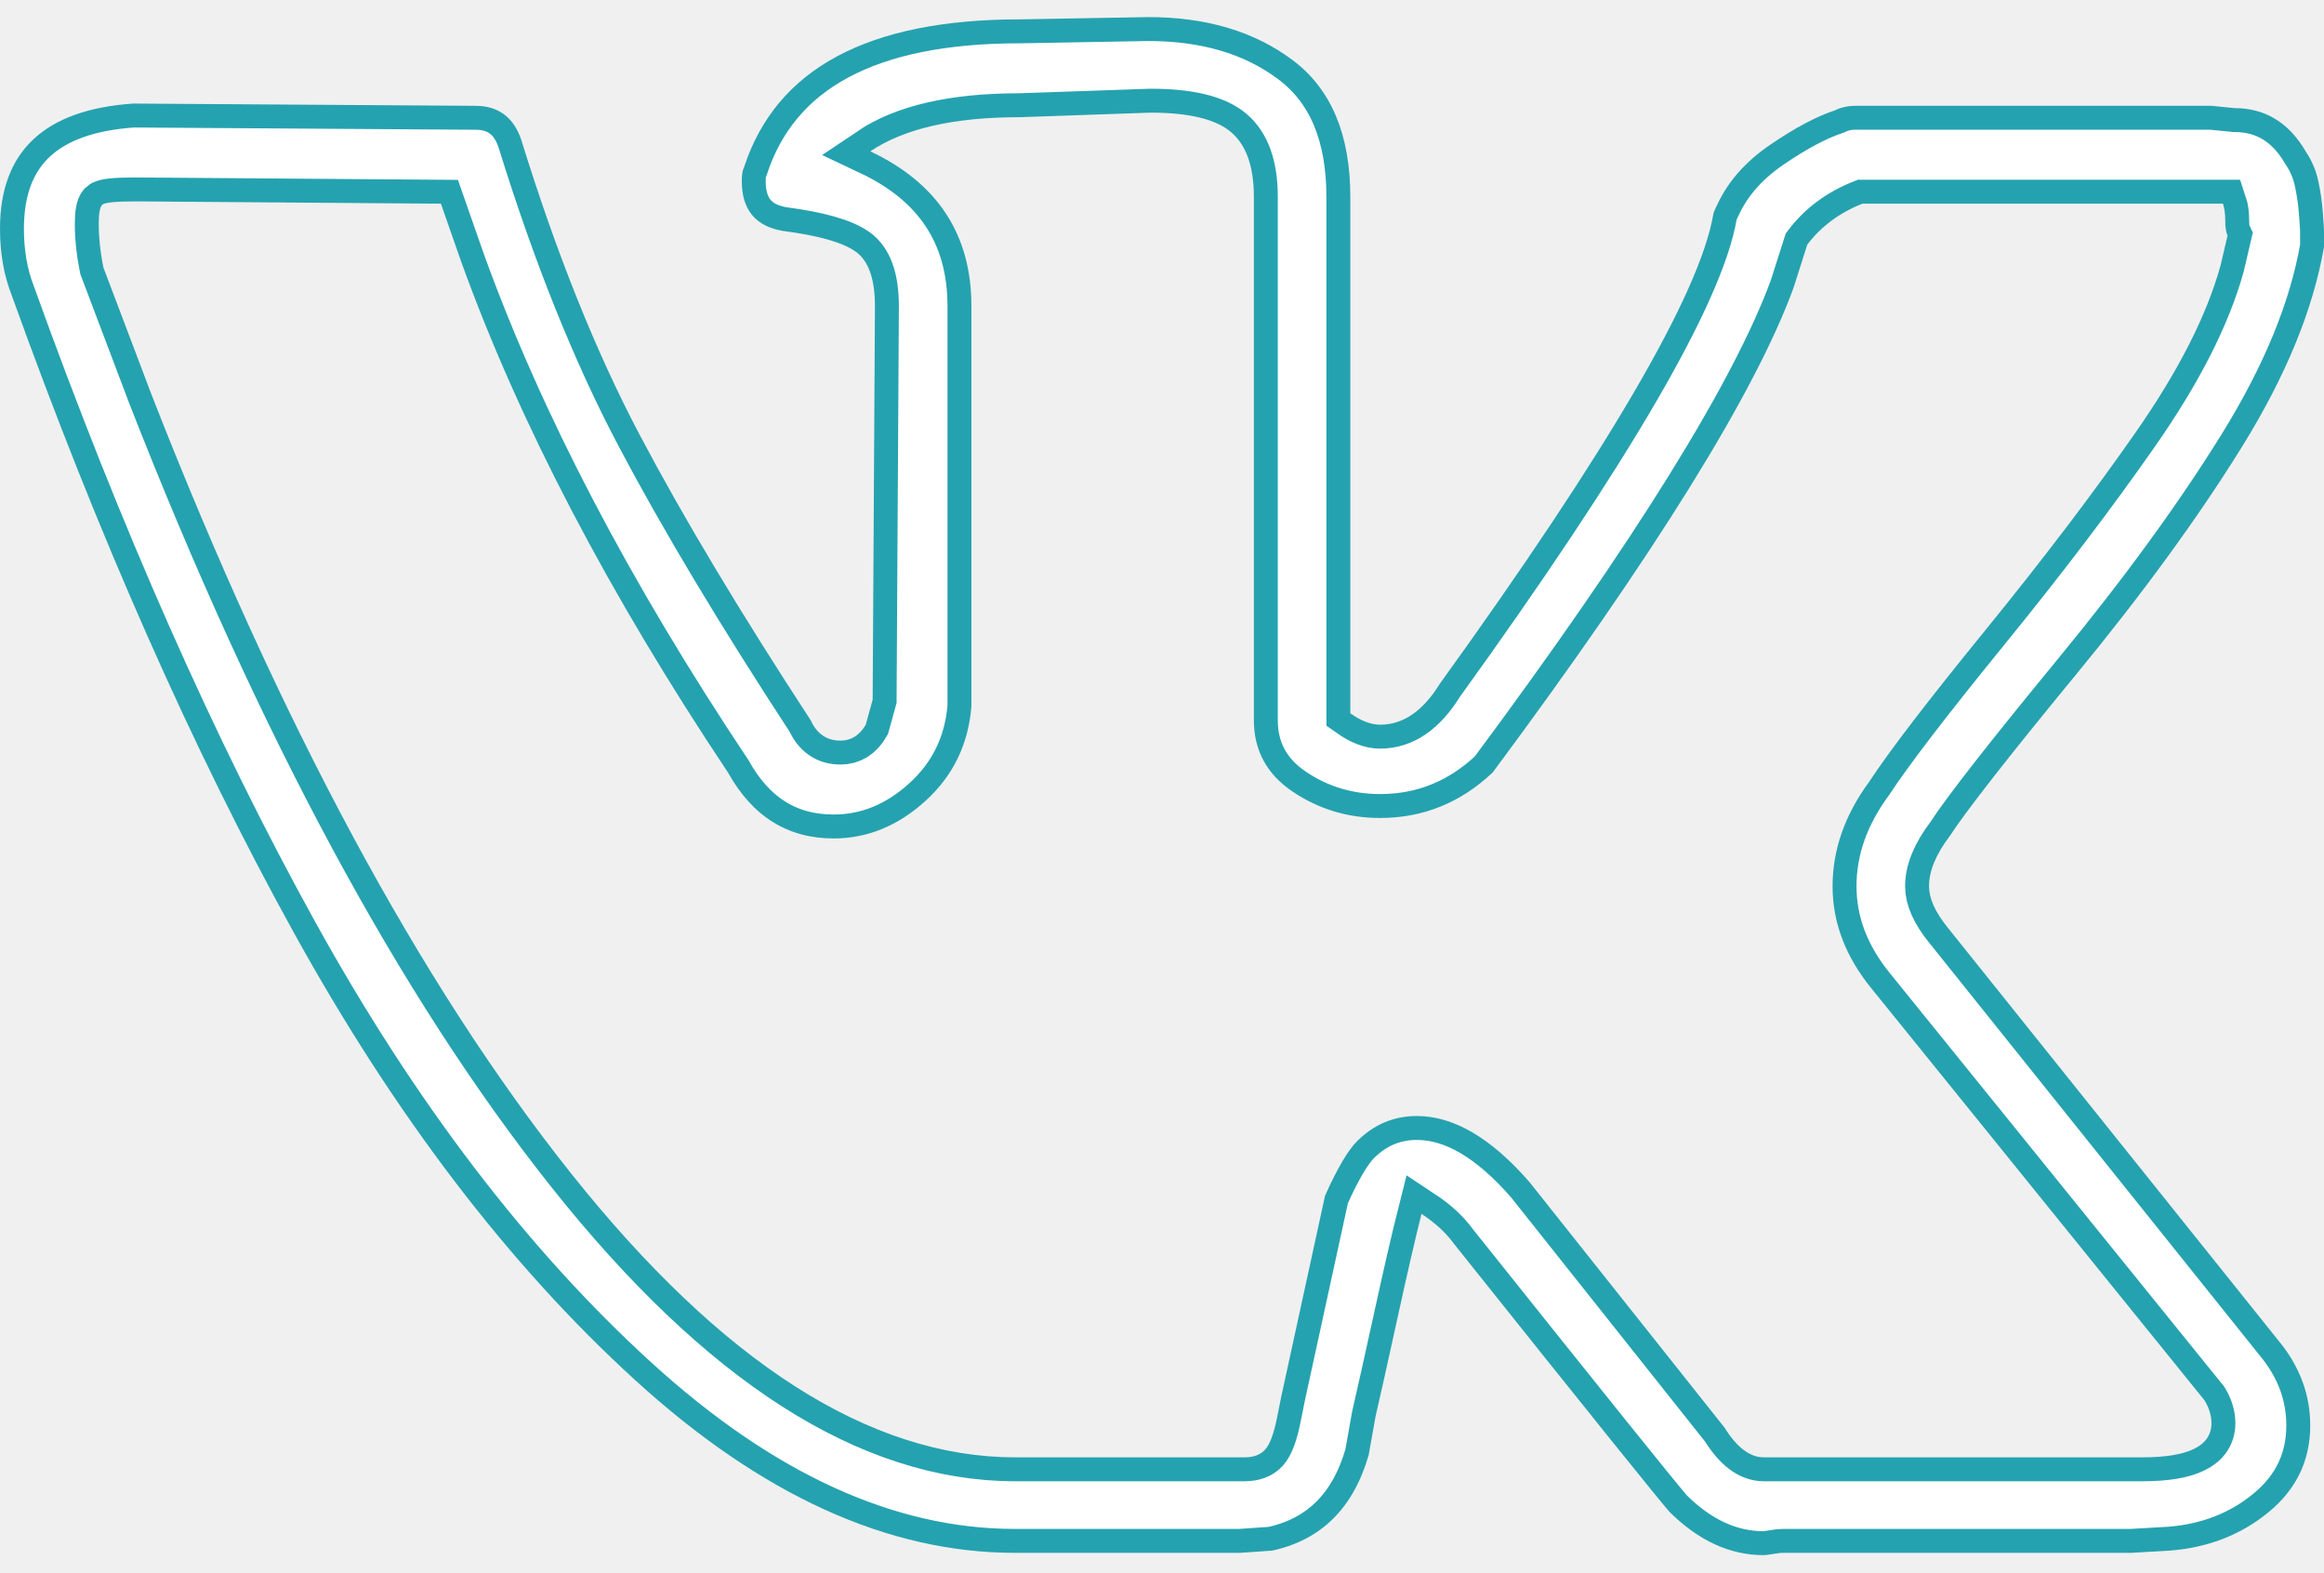
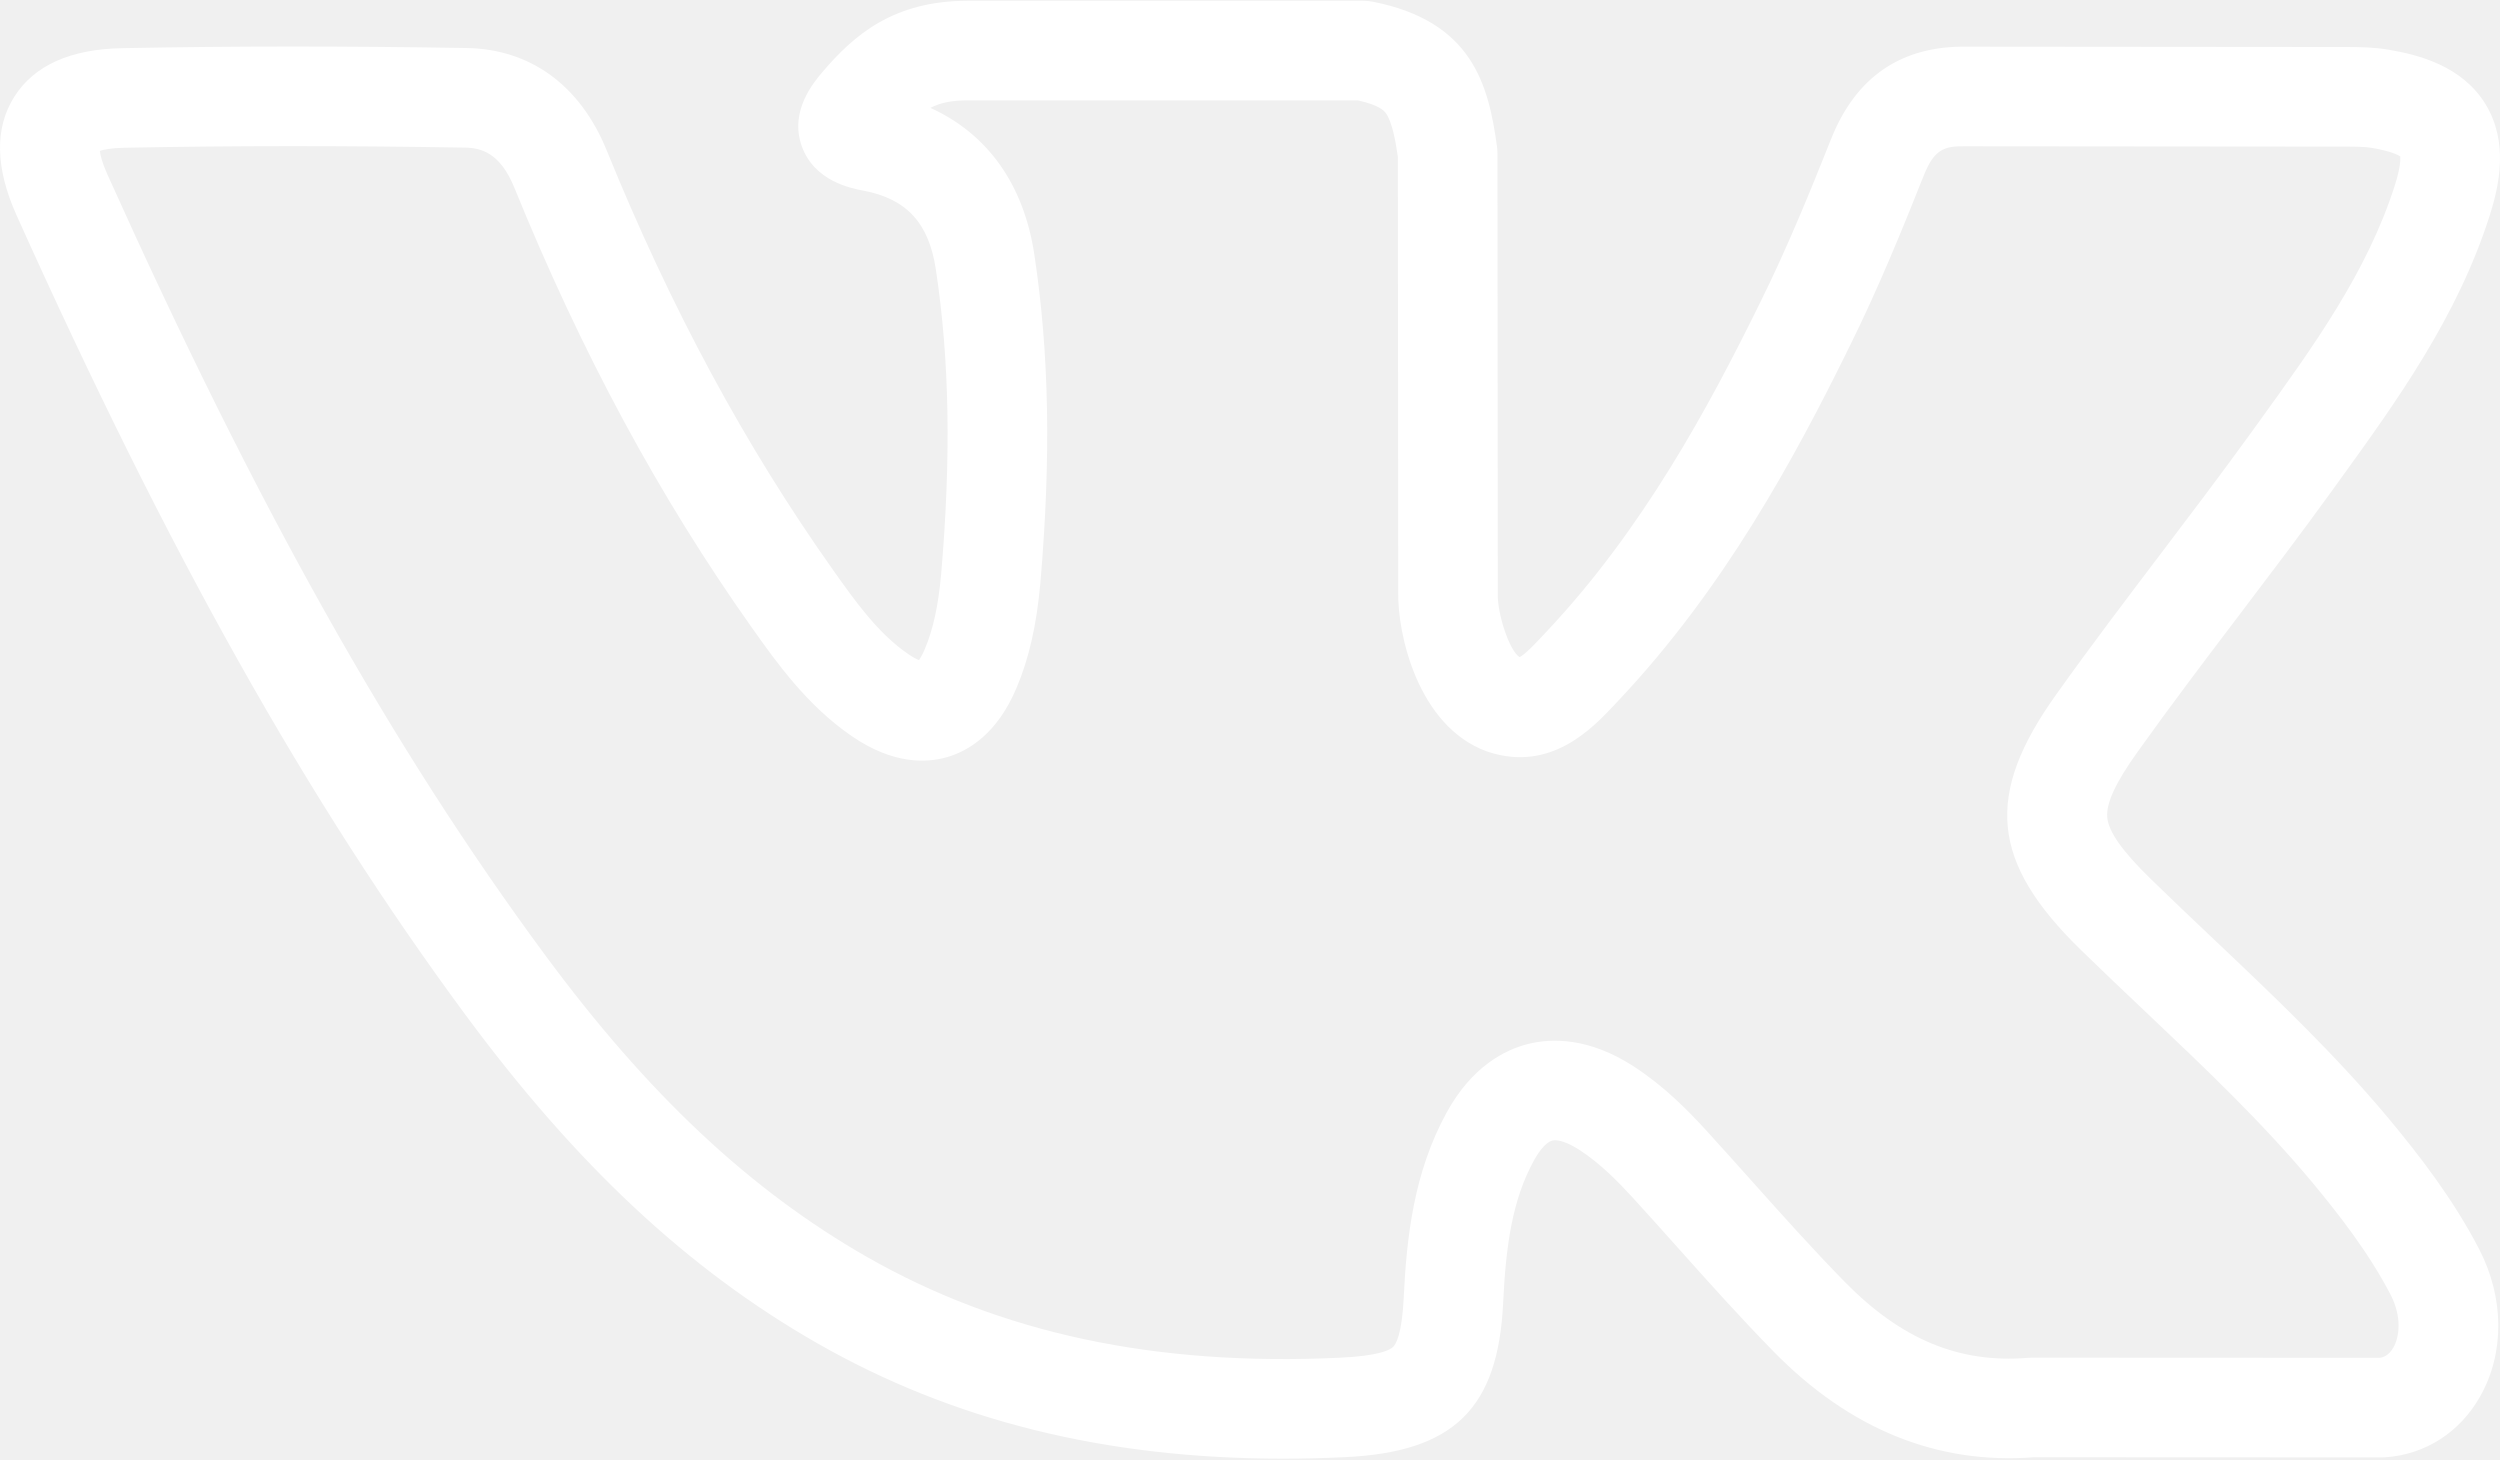
- <svg xmlns="http://www.w3.org/2000/svg" width="68" height="46" viewBox="0 0 68 46" fill="none">
-   <mask id="path-1-inside-1" fill="white">
-     <path d="M0 6.691C0 4.428 1.299 3.207 3.897 3.03L13.909 3.096C14.581 3.096 15.029 3.429 15.253 4.095C16.283 7.423 17.437 10.297 18.713 12.715C19.99 15.134 21.659 17.919 23.719 21.07C23.899 21.469 24.19 21.669 24.593 21.669C24.907 21.669 25.153 21.513 25.332 21.203L25.534 20.47L25.601 8.954C25.601 8.155 25.41 7.623 25.03 7.357C24.649 7.09 23.943 6.891 22.913 6.757C22.107 6.624 21.704 6.136 21.704 5.293C21.704 5.115 21.726 4.982 21.771 4.893C22.712 2.009 25.399 0.567 29.834 0.567L33.597 0.5C35.299 0.5 36.71 0.922 37.83 1.765C38.95 2.608 39.51 3.939 39.51 5.759V20.87C39.824 21.092 40.115 21.203 40.383 21.203C41.055 21.203 41.638 20.803 42.13 20.004C47.058 13.17 49.723 8.599 50.127 6.291C50.127 6.247 50.171 6.136 50.261 5.959C50.574 5.293 51.09 4.716 51.806 4.228C52.523 3.74 53.15 3.407 53.688 3.229C53.867 3.141 54.069 3.096 54.292 3.096H64.707L65.379 3.163C66.275 3.163 66.97 3.584 67.463 4.428C67.642 4.694 67.765 4.982 67.832 5.293C67.899 5.604 67.944 5.914 67.966 6.225C67.989 6.535 68 6.713 68 6.757V7.223C67.686 9.043 66.891 10.985 65.615 13.048C64.338 15.112 62.714 17.342 60.743 19.738C58.772 22.135 57.54 23.71 57.047 24.465C56.644 24.997 56.443 25.485 56.443 25.929C56.443 26.284 56.622 26.683 56.98 27.127L66.79 39.376C67.328 40.086 67.597 40.862 67.597 41.706C67.597 42.726 67.194 43.569 66.387 44.235C65.581 44.901 64.618 45.278 63.498 45.367L62.356 45.433H52.142C52.097 45.433 52.008 45.444 51.873 45.467C51.739 45.489 51.65 45.5 51.605 45.5C50.619 45.5 49.701 45.078 48.85 44.235C48.536 43.88 46.431 41.262 42.534 36.38C42.31 36.069 41.996 35.781 41.593 35.515C41.414 36.225 41.178 37.246 40.887 38.577C40.596 39.908 40.383 40.862 40.249 41.439L40.047 42.571C39.599 44.124 38.659 45.056 37.225 45.367L36.285 45.433H29.7C25.982 45.433 22.275 43.747 18.579 40.374C14.883 37.002 11.557 32.641 8.601 27.294C5.644 21.946 2.889 15.722 0.336 8.621C0.112 8.044 0 7.401 0 6.691ZM40.383 23.932C39.443 23.932 38.592 23.677 37.83 23.166C37.069 22.656 36.688 21.957 36.688 21.07V5.759C36.688 4.871 36.464 4.239 36.016 3.862C35.568 3.484 34.784 3.296 33.664 3.296L29.834 3.429C27.908 3.429 26.452 3.762 25.466 4.428C27.437 5.359 28.423 6.868 28.423 8.954V20.67C28.333 21.78 27.885 22.7 27.079 23.433C26.273 24.165 25.377 24.531 24.391 24.531C23.047 24.531 22.017 23.888 21.3 22.601C17.806 17.364 15.208 12.393 13.506 7.689L12.901 5.959L3.964 5.892C3.382 5.892 3.057 5.925 2.99 5.992C2.923 6.058 2.889 6.247 2.889 6.558C2.889 6.957 2.934 7.379 3.024 7.822L4.435 11.55C8.198 21.18 12.285 28.769 16.698 34.317C21.11 39.864 25.444 42.638 29.7 42.638H36.419C36.688 42.638 36.889 42.56 37.024 42.405C37.158 42.249 37.27 41.95 37.36 41.506L37.494 40.84L38.771 34.982C39.129 34.183 39.443 33.651 39.712 33.385C40.204 32.896 40.787 32.652 41.459 32.652C42.534 32.652 43.631 33.296 44.751 34.583L50.462 41.772C50.821 42.349 51.202 42.638 51.605 42.638H62.692C64.036 42.638 64.707 42.305 64.707 41.639C64.707 41.417 64.64 41.195 64.506 40.973L54.763 28.925C54.001 27.993 53.621 26.994 53.621 25.929C53.621 24.864 53.979 23.843 54.696 22.867C55.278 21.979 56.409 20.504 58.089 18.44C59.769 16.377 61.236 14.446 62.49 12.649C63.744 10.851 64.573 9.22 64.976 7.756L65.178 6.891C65.133 6.802 65.111 6.658 65.111 6.458C65.111 6.258 65.088 6.092 65.043 5.959H54.494C53.822 6.225 53.285 6.624 52.881 7.157L52.478 8.422C51.358 11.484 48.424 16.21 43.676 22.601C42.735 23.488 41.638 23.932 40.383 23.932Z" />
-   </mask>
-   <path d="M0 6.691C0 4.428 1.299 3.207 3.897 3.03L13.909 3.096C14.581 3.096 15.029 3.429 15.253 4.095C16.283 7.423 17.437 10.297 18.713 12.715C19.99 15.134 21.659 17.919 23.719 21.07C23.899 21.469 24.19 21.669 24.593 21.669C24.907 21.669 25.153 21.513 25.332 21.203L25.534 20.47L25.601 8.954C25.601 8.155 25.41 7.623 25.03 7.357C24.649 7.09 23.943 6.891 22.913 6.757C22.107 6.624 21.704 6.136 21.704 5.293C21.704 5.115 21.726 4.982 21.771 4.893C22.712 2.009 25.399 0.567 29.834 0.567L33.597 0.5C35.299 0.5 36.71 0.922 37.83 1.765C38.95 2.608 39.51 3.939 39.51 5.759V20.87C39.824 21.092 40.115 21.203 40.383 21.203C41.055 21.203 41.638 20.803 42.13 20.004C47.058 13.17 49.723 8.599 50.127 6.291C50.127 6.247 50.171 6.136 50.261 5.959C50.574 5.293 51.09 4.716 51.806 4.228C52.523 3.74 53.15 3.407 53.688 3.229C53.867 3.141 54.069 3.096 54.292 3.096H64.707L65.379 3.163C66.275 3.163 66.97 3.584 67.463 4.428C67.642 4.694 67.765 4.982 67.832 5.293C67.899 5.604 67.944 5.914 67.966 6.225C67.989 6.535 68 6.713 68 6.757V7.223C67.686 9.043 66.891 10.985 65.615 13.048C64.338 15.112 62.714 17.342 60.743 19.738C58.772 22.135 57.54 23.71 57.047 24.465C56.644 24.997 56.443 25.485 56.443 25.929C56.443 26.284 56.622 26.683 56.98 27.127L66.79 39.376C67.328 40.086 67.597 40.862 67.597 41.706C67.597 42.726 67.194 43.569 66.387 44.235C65.581 44.901 64.618 45.278 63.498 45.367L62.356 45.433H52.142C52.097 45.433 52.008 45.444 51.873 45.467C51.739 45.489 51.65 45.5 51.605 45.5C50.619 45.5 49.701 45.078 48.85 44.235C48.536 43.88 46.431 41.262 42.534 36.38C42.31 36.069 41.996 35.781 41.593 35.515C41.414 36.225 41.178 37.246 40.887 38.577C40.596 39.908 40.383 40.862 40.249 41.439L40.047 42.571C39.599 44.124 38.659 45.056 37.225 45.367L36.285 45.433H29.7C25.982 45.433 22.275 43.747 18.579 40.374C14.883 37.002 11.557 32.641 8.601 27.294C5.644 21.946 2.889 15.722 0.336 8.621C0.112 8.044 0 7.401 0 6.691ZM40.383 23.932C39.443 23.932 38.592 23.677 37.83 23.166C37.069 22.656 36.688 21.957 36.688 21.07V5.759C36.688 4.871 36.464 4.239 36.016 3.862C35.568 3.484 34.784 3.296 33.664 3.296L29.834 3.429C27.908 3.429 26.452 3.762 25.466 4.428C27.437 5.359 28.423 6.868 28.423 8.954V20.67C28.333 21.78 27.885 22.7 27.079 23.433C26.273 24.165 25.377 24.531 24.391 24.531C23.047 24.531 22.017 23.888 21.3 22.601C17.806 17.364 15.208 12.393 13.506 7.689L12.901 5.959L3.964 5.892C3.382 5.892 3.057 5.925 2.99 5.992C2.923 6.058 2.889 6.247 2.889 6.558C2.889 6.957 2.934 7.379 3.024 7.822L4.435 11.55C8.198 21.18 12.285 28.769 16.698 34.317C21.11 39.864 25.444 42.638 29.7 42.638H36.419C36.688 42.638 36.889 42.56 37.024 42.405C37.158 42.249 37.27 41.95 37.36 41.506L37.494 40.84L38.771 34.982C39.129 34.183 39.443 33.651 39.712 33.385C40.204 32.896 40.787 32.652 41.459 32.652C42.534 32.652 43.631 33.296 44.751 34.583L50.462 41.772C50.821 42.349 51.202 42.638 51.605 42.638H62.692C64.036 42.638 64.707 42.305 64.707 41.639C64.707 41.417 64.64 41.195 64.506 40.973L54.763 28.925C54.001 27.993 53.621 26.994 53.621 25.929C53.621 24.864 53.979 23.843 54.696 22.867C55.278 21.979 56.409 20.504 58.089 18.44C59.769 16.377 61.236 14.446 62.49 12.649C63.744 10.851 64.573 9.22 64.976 7.756L65.178 6.891C65.133 6.802 65.111 6.658 65.111 6.458C65.111 6.258 65.088 6.092 65.043 5.959H54.494C53.822 6.225 53.285 6.624 52.881 7.157L52.478 8.422C51.358 11.484 48.424 16.21 43.676 22.601C42.735 23.488 41.638 23.932 40.383 23.932Z" fill="white" stroke="#25A2AF" stroke-width="1.4" mask="url(#path-1-inside-1)" />
+ <svg xmlns="http://www.w3.org/2000/svg" width="512" height="299" viewBox="0 0 512 299" fill="none">
+   <path d="M489.25 229.129C478.113 215.782 465.531 203.865 453.362 192.34C449.086 188.289 444.662 184.1 440.402 179.941C440.401 179.94 440.4 179.939 440.399 179.938C434.669 174.349 431.864 170.382 431.571 167.452C431.283 164.572 433.251 160.299 437.778 153.983C444.547 144.483 451.762 134.967 458.742 125.765C464.946 117.585 471.36 109.126 477.508 100.619L478.888 98.709C490.883 82.107 503.285 64.94 509.931 44.02C511.829 38.022 513.8 29.146 509.046 21.354C504.29 13.56 495.473 11.25 489.259 10.192C486.224 9.672 483.344 9.629 480.664 9.629L402.858 9.56C389.406 9.336 380.074 15.712 374.988 28.516C370.918 38.742 366.111 50.593 360.542 61.835C349.887 83.538 336.348 108.535 316.724 129.362L315.852 130.29C314.516 131.716 312.333 134.048 311.212 134.583C309.086 133.247 306.633 125.606 306.745 121.603C306.748 121.504 306.749 121.406 306.749 121.308L306.68 31.405C306.68 30.948 306.648 30.491 306.587 30.038C304.842 17.212 301.44 4.354 281.14 0.348C280.489 0.219 279.827 0.155 279.165 0.155H198.23C183.003 0.155 174.949 7.128 168.492 14.688C166.623 16.892 161.657 22.744 164.187 29.898C166.747 37.137 174.375 38.582 176.879 39.056C185.699 40.73 190.26 45.715 191.672 55.245C194.463 73.762 194.805 93.571 192.75 117.554C192.177 123.993 191.111 128.887 189.391 132.957C188.915 134.084 188.497 134.782 188.205 135.193C187.739 135.005 187.014 134.645 186.01 133.958C179.812 129.717 175.141 123.124 170.624 116.75C152.582 91.277 137.406 63.143 124.223 30.728C118.794 17.445 108.588 10.026 95.504 9.834C70.576 9.419 47.521 9.429 25.045 9.866C14.444 10.05 7.01 13.387 2.946 19.786C-1.123 26.197 -0.974 34.371 3.39 44.085C34.586 113.455 62.912 163.919 95.232 207.713C117.989 238.545 140.897 259.947 167.324 275.067C195.09 290.952 226.404 298.737 262.732 298.736C266.863 298.736 271.066 298.635 275.325 298.432C297.738 297.411 306.857 288.496 307.852 266.667C308.41 255.13 309.694 245.784 314.149 237.664C315.395 235.391 316.801 233.867 317.909 233.588C319.087 233.294 321.176 234.015 323.499 235.524C327.746 238.282 331.403 242.022 334.41 245.305C337.458 248.642 340.538 252.089 343.519 255.422C349.862 262.519 356.421 269.858 363.293 276.858C378.836 292.702 396.754 299.968 416.571 298.446L487.776 298.479C487.778 298.479 487.779 298.479 487.78 298.479C488.006 298.479 488.232 298.472 488.458 298.457C496.671 297.91 503.772 293.363 507.942 285.979C512.963 277.087 512.887 265.824 507.735 255.839C502.359 245.458 495.384 236.523 489.25 229.129ZM490.181 275.95C489.199 277.689 487.988 278.006 487.363 278.082L416.173 278.049C416.171 278.049 416.169 278.049 416.166 278.049C415.885 278.049 415.604 278.06 415.325 278.084C401.3 279.252 389.379 274.322 377.851 262.572C371.312 255.91 364.914 248.753 358.727 241.831C355.712 238.458 352.595 234.969 349.463 231.541C345.579 227.299 340.778 222.424 334.609 218.418C325.373 212.423 317.719 212.604 312.926 213.812C308.183 215.007 301.441 218.417 296.266 227.861C289.562 240.08 288.083 253.262 287.481 265.715C287.133 273.331 285.845 275.343 285.307 275.854C284.602 276.524 282.246 277.702 274.385 278.061C236.609 279.837 204.907 273.072 177.454 257.365C153.572 243.701 132.66 224.074 111.645 195.603C80.22 153.024 52.57 103.716 21.995 35.726C20.887 33.263 20.545 31.726 20.446 30.903C21.226 30.647 22.75 30.31 25.422 30.261C47.67 29.83 70.484 29.818 95.187 30.23C98.569 30.28 102.42 31.295 105.336 38.43C119.11 72.299 135.021 101.774 153.981 128.542C159.015 135.647 165.281 144.491 174.49 150.792C182.925 156.568 189.77 156.292 194.028 155.044C198.288 153.795 204.2 150.325 208.182 140.897C210.751 134.82 212.304 127.977 213.073 119.331C215.27 93.678 214.88 72.35 211.848 52.233C209.711 37.82 202.269 27.408 190.546 22.091C192.628 21.007 194.974 20.555 198.232 20.555H278.109C282.603 21.563 283.493 22.747 283.798 23.152C285.092 24.873 285.832 28.944 286.284 32.125L286.352 121.199C286.172 129.738 290.322 148.676 304.452 153.869C304.568 153.912 304.685 153.952 304.802 153.99C317.666 158.194 326.175 149.113 330.743 144.234L331.557 143.368C353.053 120.553 367.528 93.895 378.837 70.86C384.731 58.965 389.723 46.661 393.944 36.055C396.056 30.736 397.978 29.86 402.564 29.957C402.627 29.959 402.689 29.959 402.753 29.959L480.658 30.028C482.47 30.028 484.361 30.049 485.828 30.3C489.54 30.932 491.069 31.702 491.573 32.021C491.625 32.612 491.613 34.312 490.491 37.86C484.84 55.649 473.919 70.763 462.358 86.765L460.977 88.678C454.97 96.99 448.627 105.353 442.494 113.442C435.424 122.763 428.116 132.4 421.187 142.126C406.373 162.795 407.675 176.511 426.162 194.543C430.531 198.808 435.009 203.05 439.341 207.152C451.622 218.785 463.223 229.772 473.576 242.178C478.996 248.712 485.14 256.559 489.618 265.207C491.954 269.734 491.381 273.824 490.181 275.95Z" fill="white" />
</svg>
